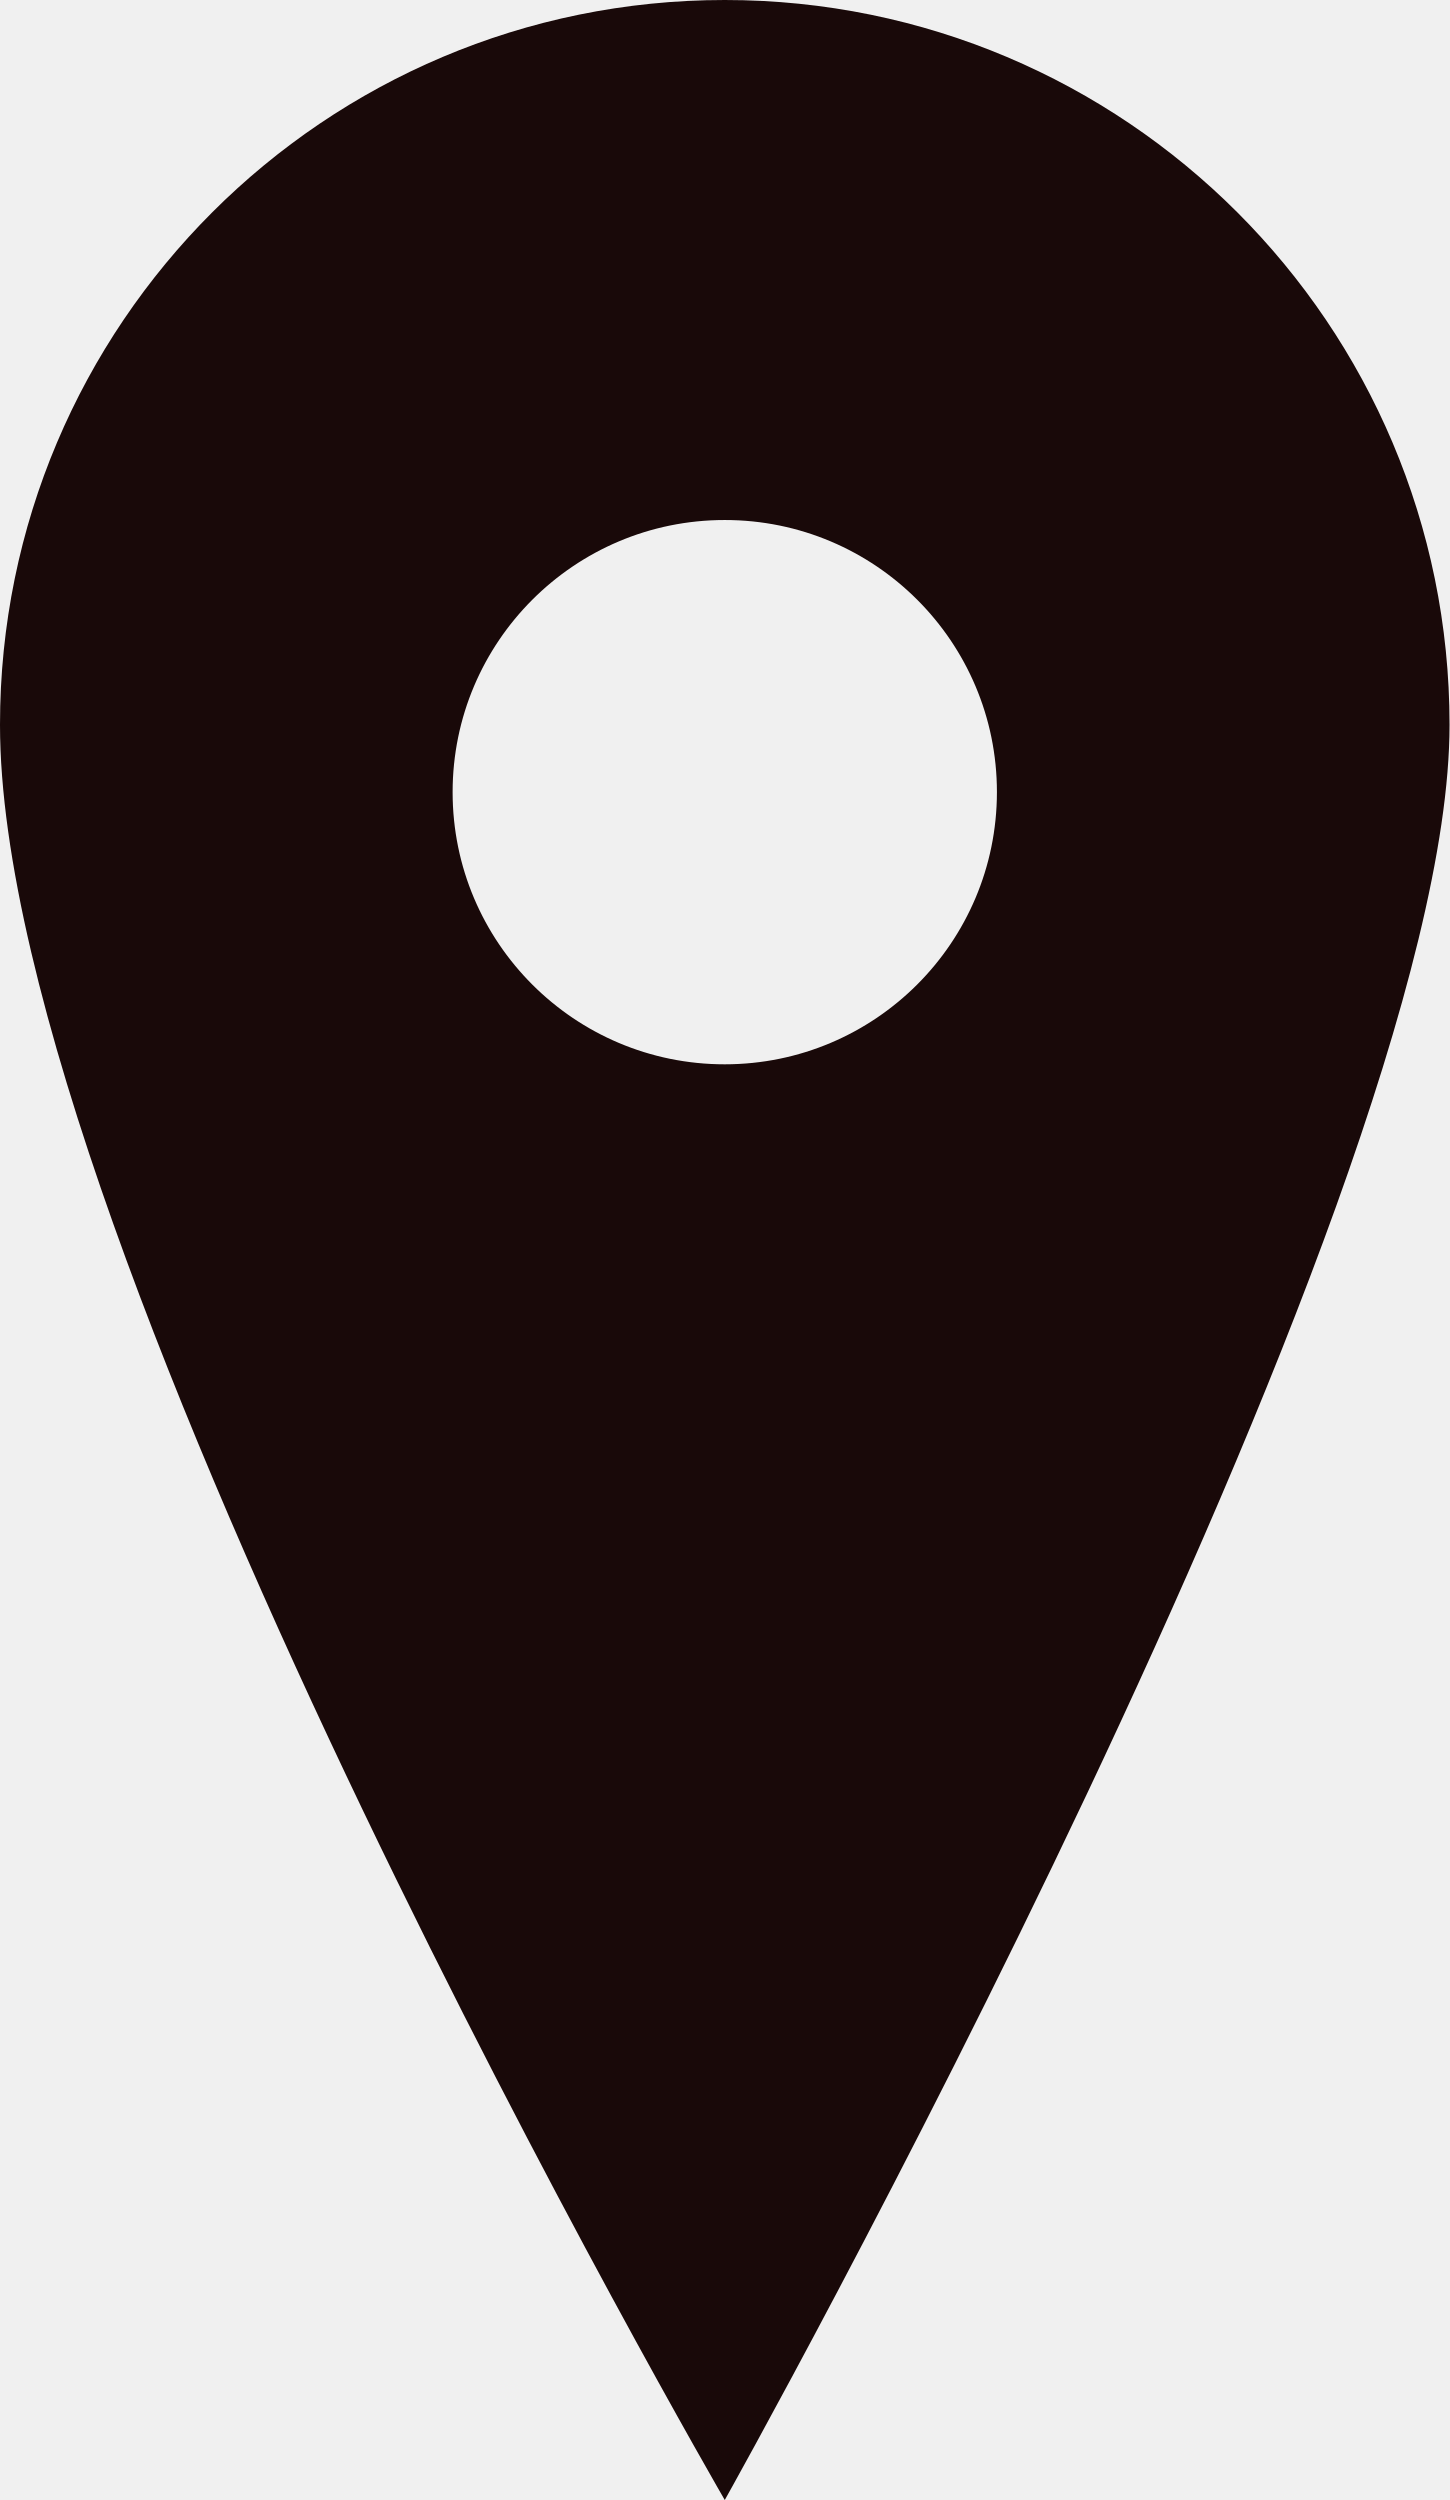
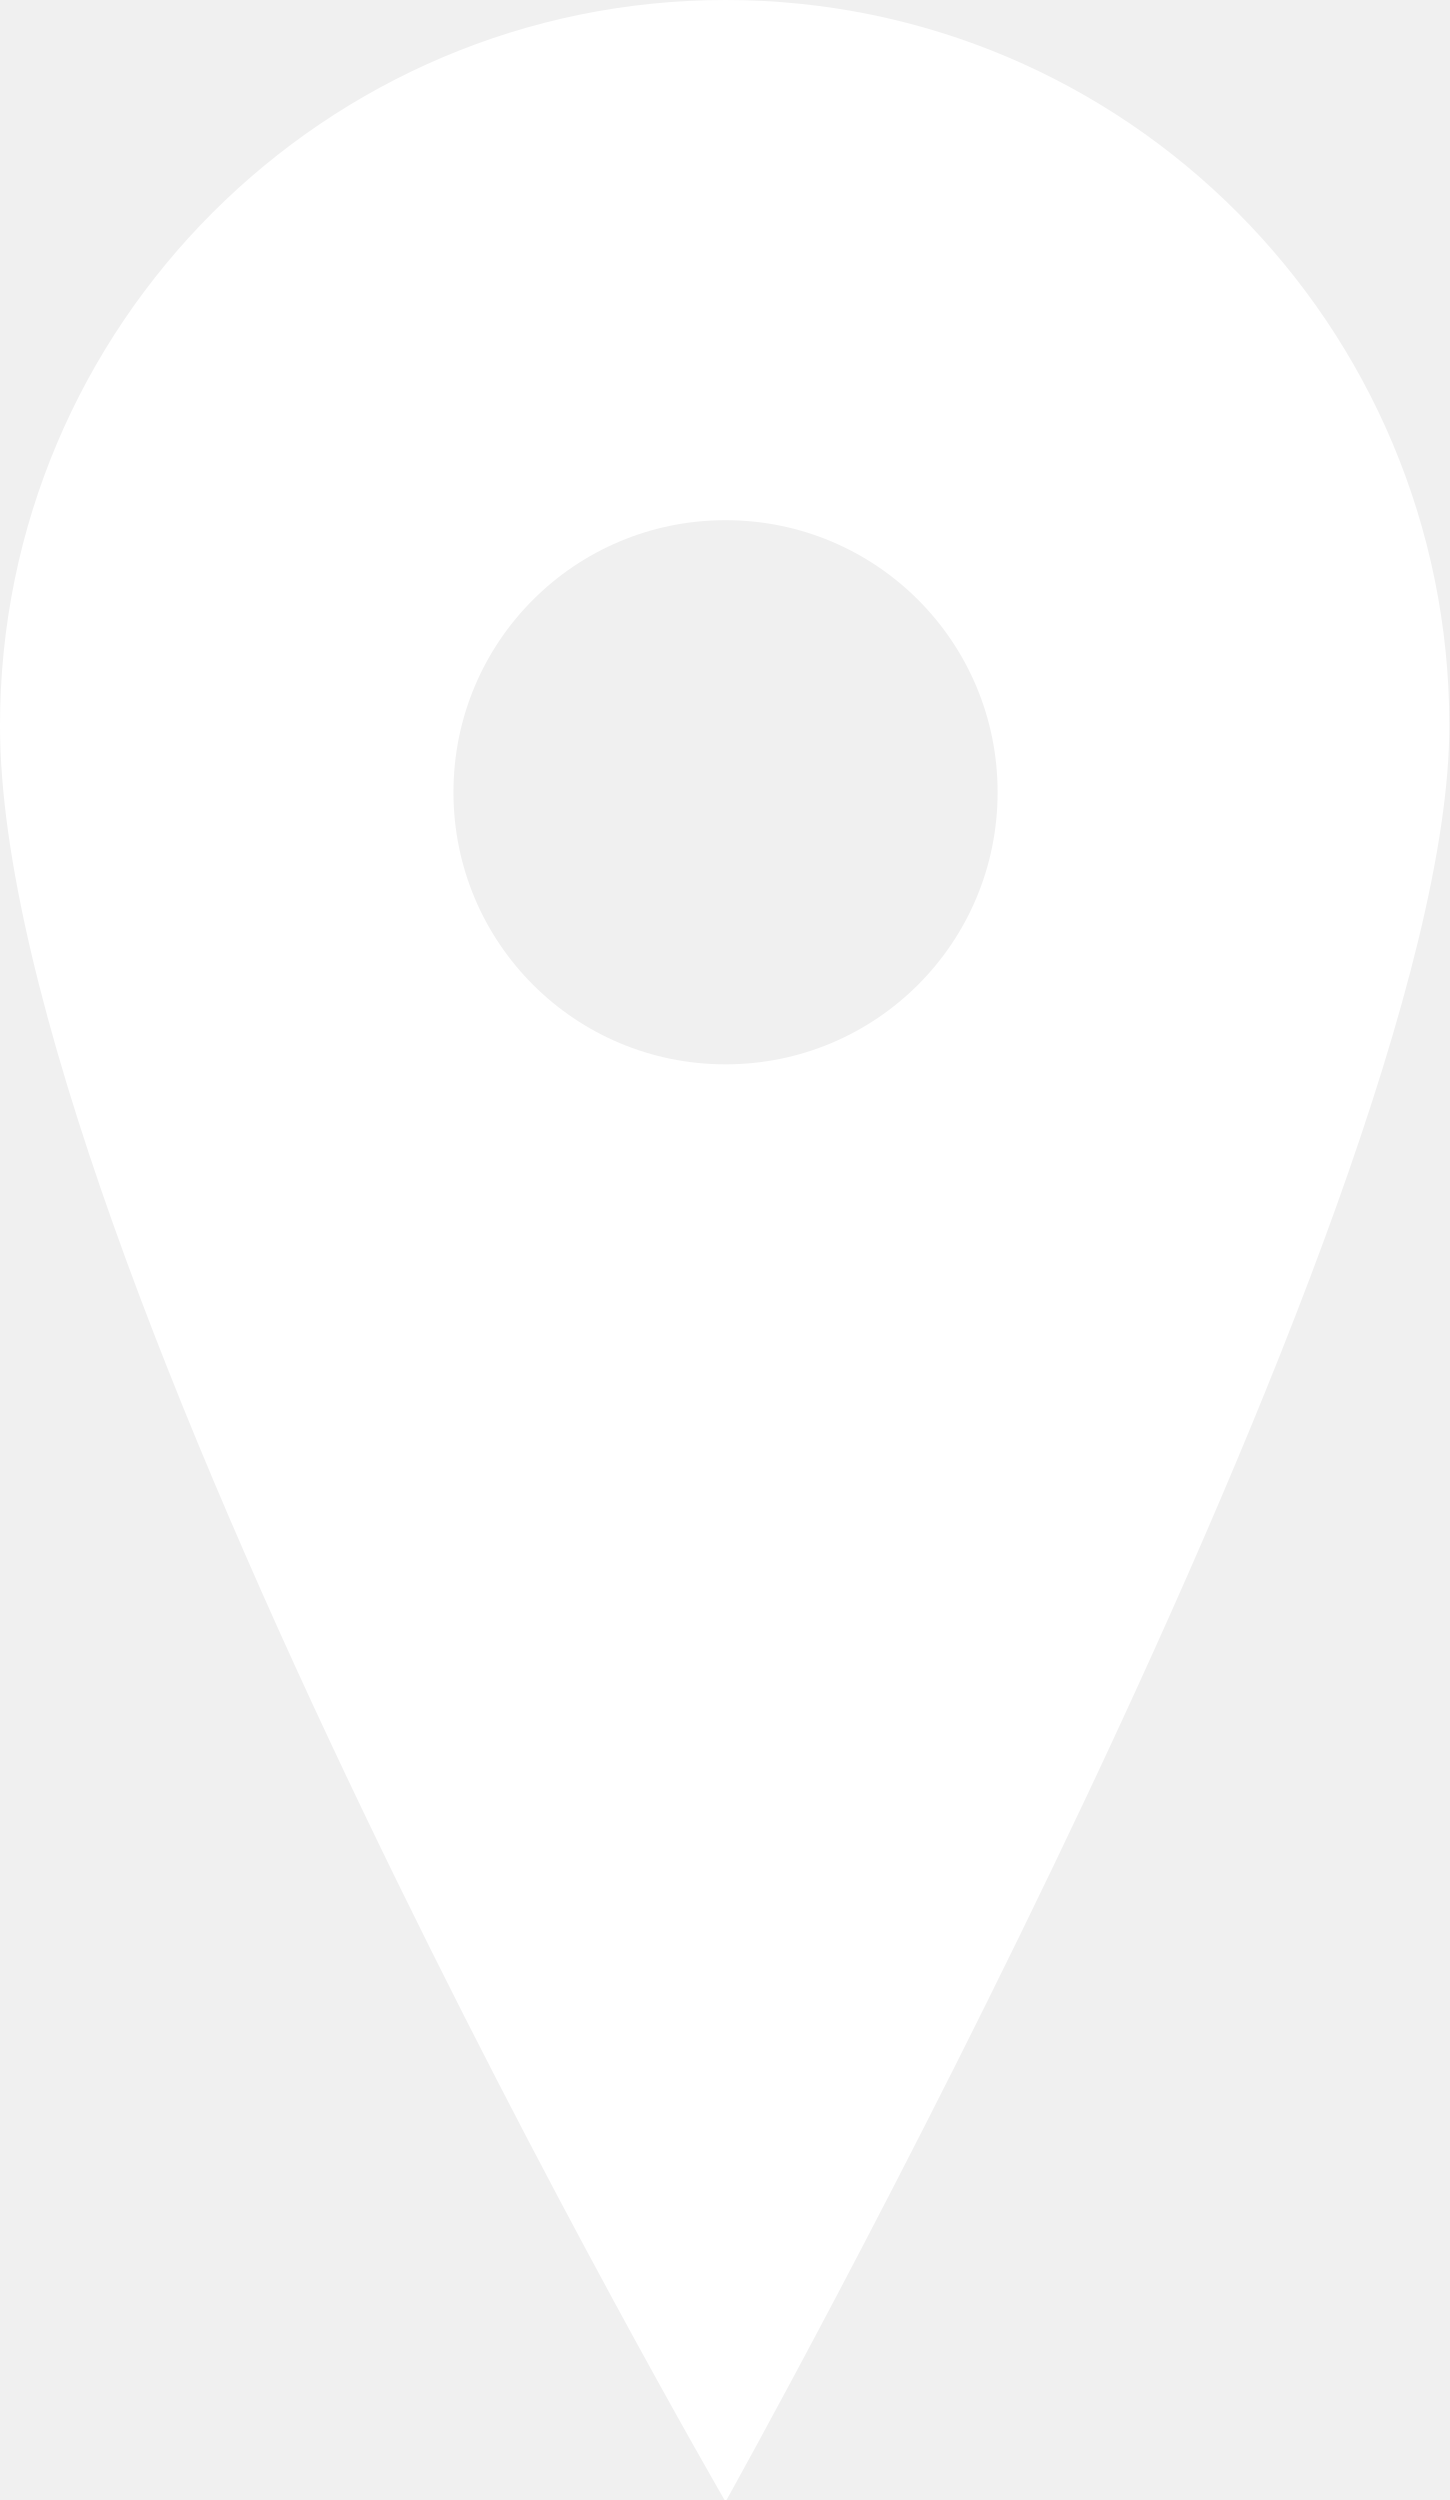
- <svg xmlns="http://www.w3.org/2000/svg" viewBox="0 0 84.74 146.15">
-   <defs>
-     <style>.cls-1{fill:#190909;}</style>
-   </defs>
-   <g id="Calque_2" data-name="Calque 2">
+ <svg xmlns="http://www.w3.org/2000/svg" version="1.1" id="Calque_1" x="0px" y="0px" viewBox="0 0 84.7 146.1" style="enable-background:new 0 0 84.7 146.1;" xml:space="preserve">
+   <style type="text/css">
+ 	.st0{fill:#FFFFFF;}
+ </style>
+   <g id="Calque_2_00000161630213016365138600000007454910099679360693_">
    <g id="Icones">
-       <path id="localisation" class="cls-1" d="M42.37,0A42.37,42.37,0,0,0,0,42.37c0,30.7,42.37,103.78,42.37,103.78S84.74,70.59,84.74,42.37A42.37,42.37,0,0,0,42.37,0Zm0,62.22A15.91,15.91,0,1,1,58.28,46.31,15.92,15.92,0,0,1,42.37,62.22Z" />
+       <path id="localisation" class="st0" d="M42.4,0C19,0,0,19,0,42.4c0,0,0,0,0,0c0,30.7,42.4,103.8,42.4,103.8S84.7,70.6,84.7,42.4    C84.7,19,65.8,0,42.4,0C42.4,0,42.4,0,42.4,0z M42.4,62.2c-8.8,0-15.9-7.1-15.9-15.9s7.1-15.9,15.9-15.9s15.9,7.1,15.9,15.9l0,0    C58.3,55.1,51.2,62.2,42.4,62.2z" />
    </g>
  </g>
</svg>
